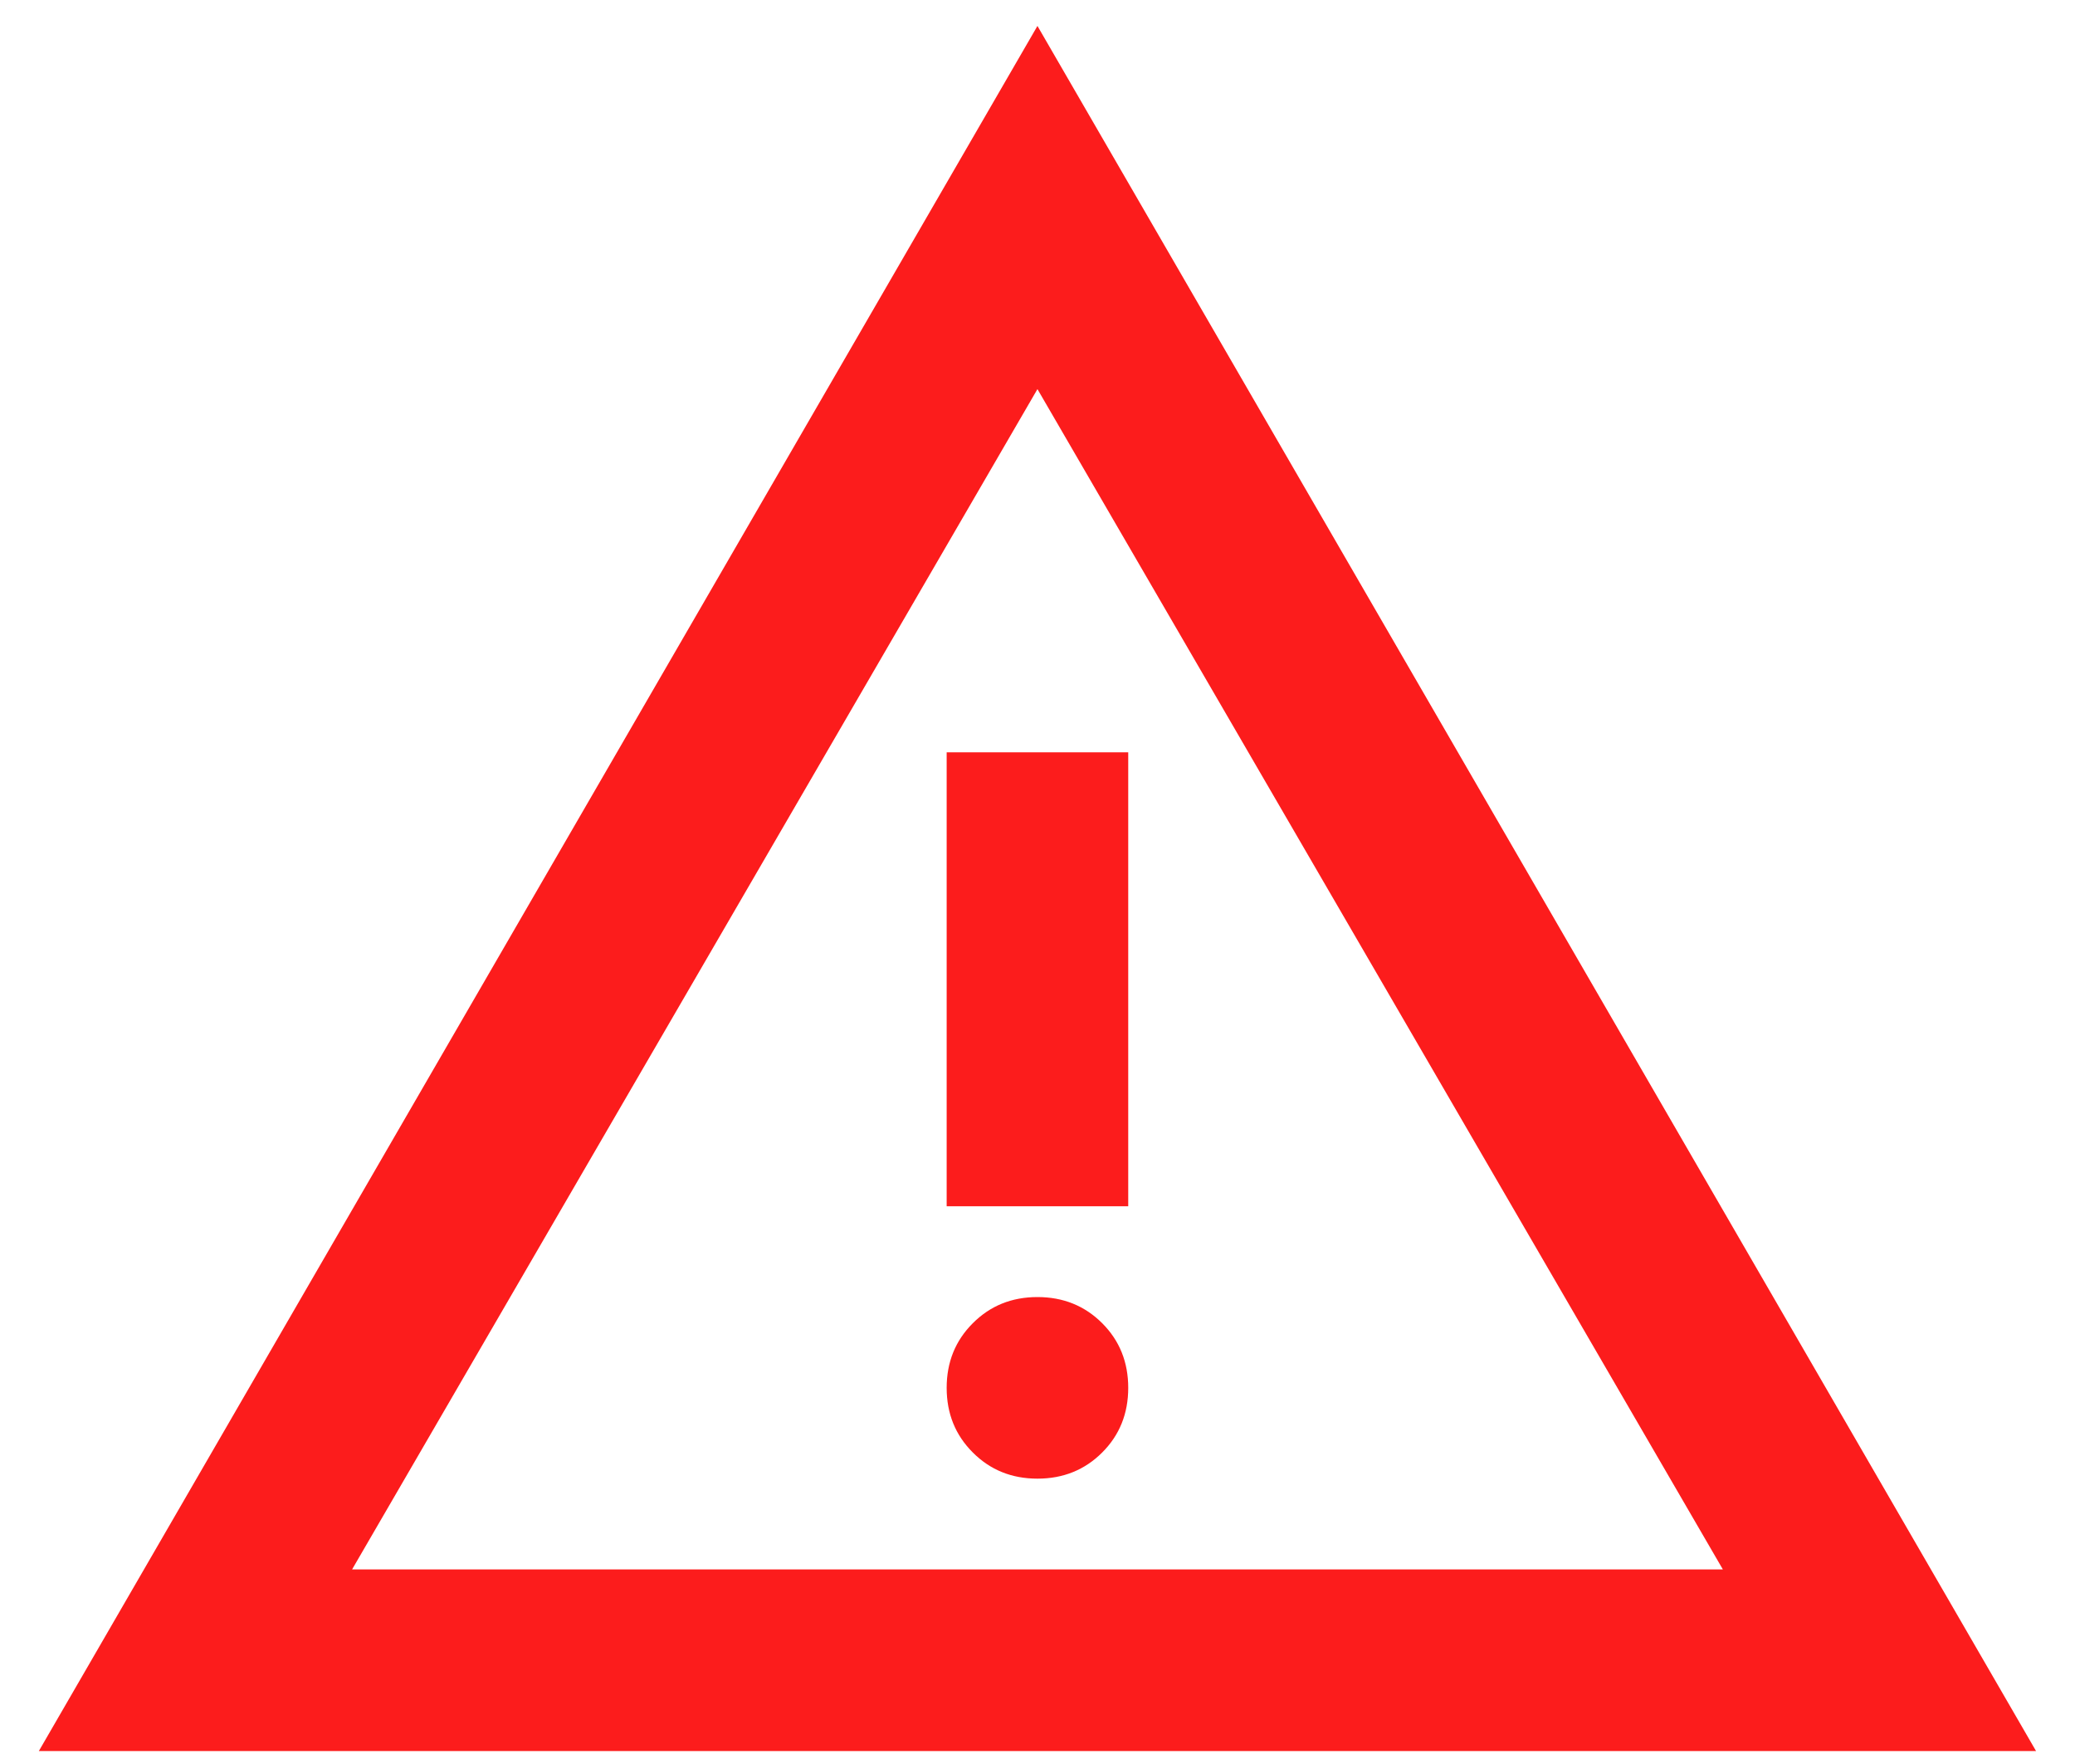
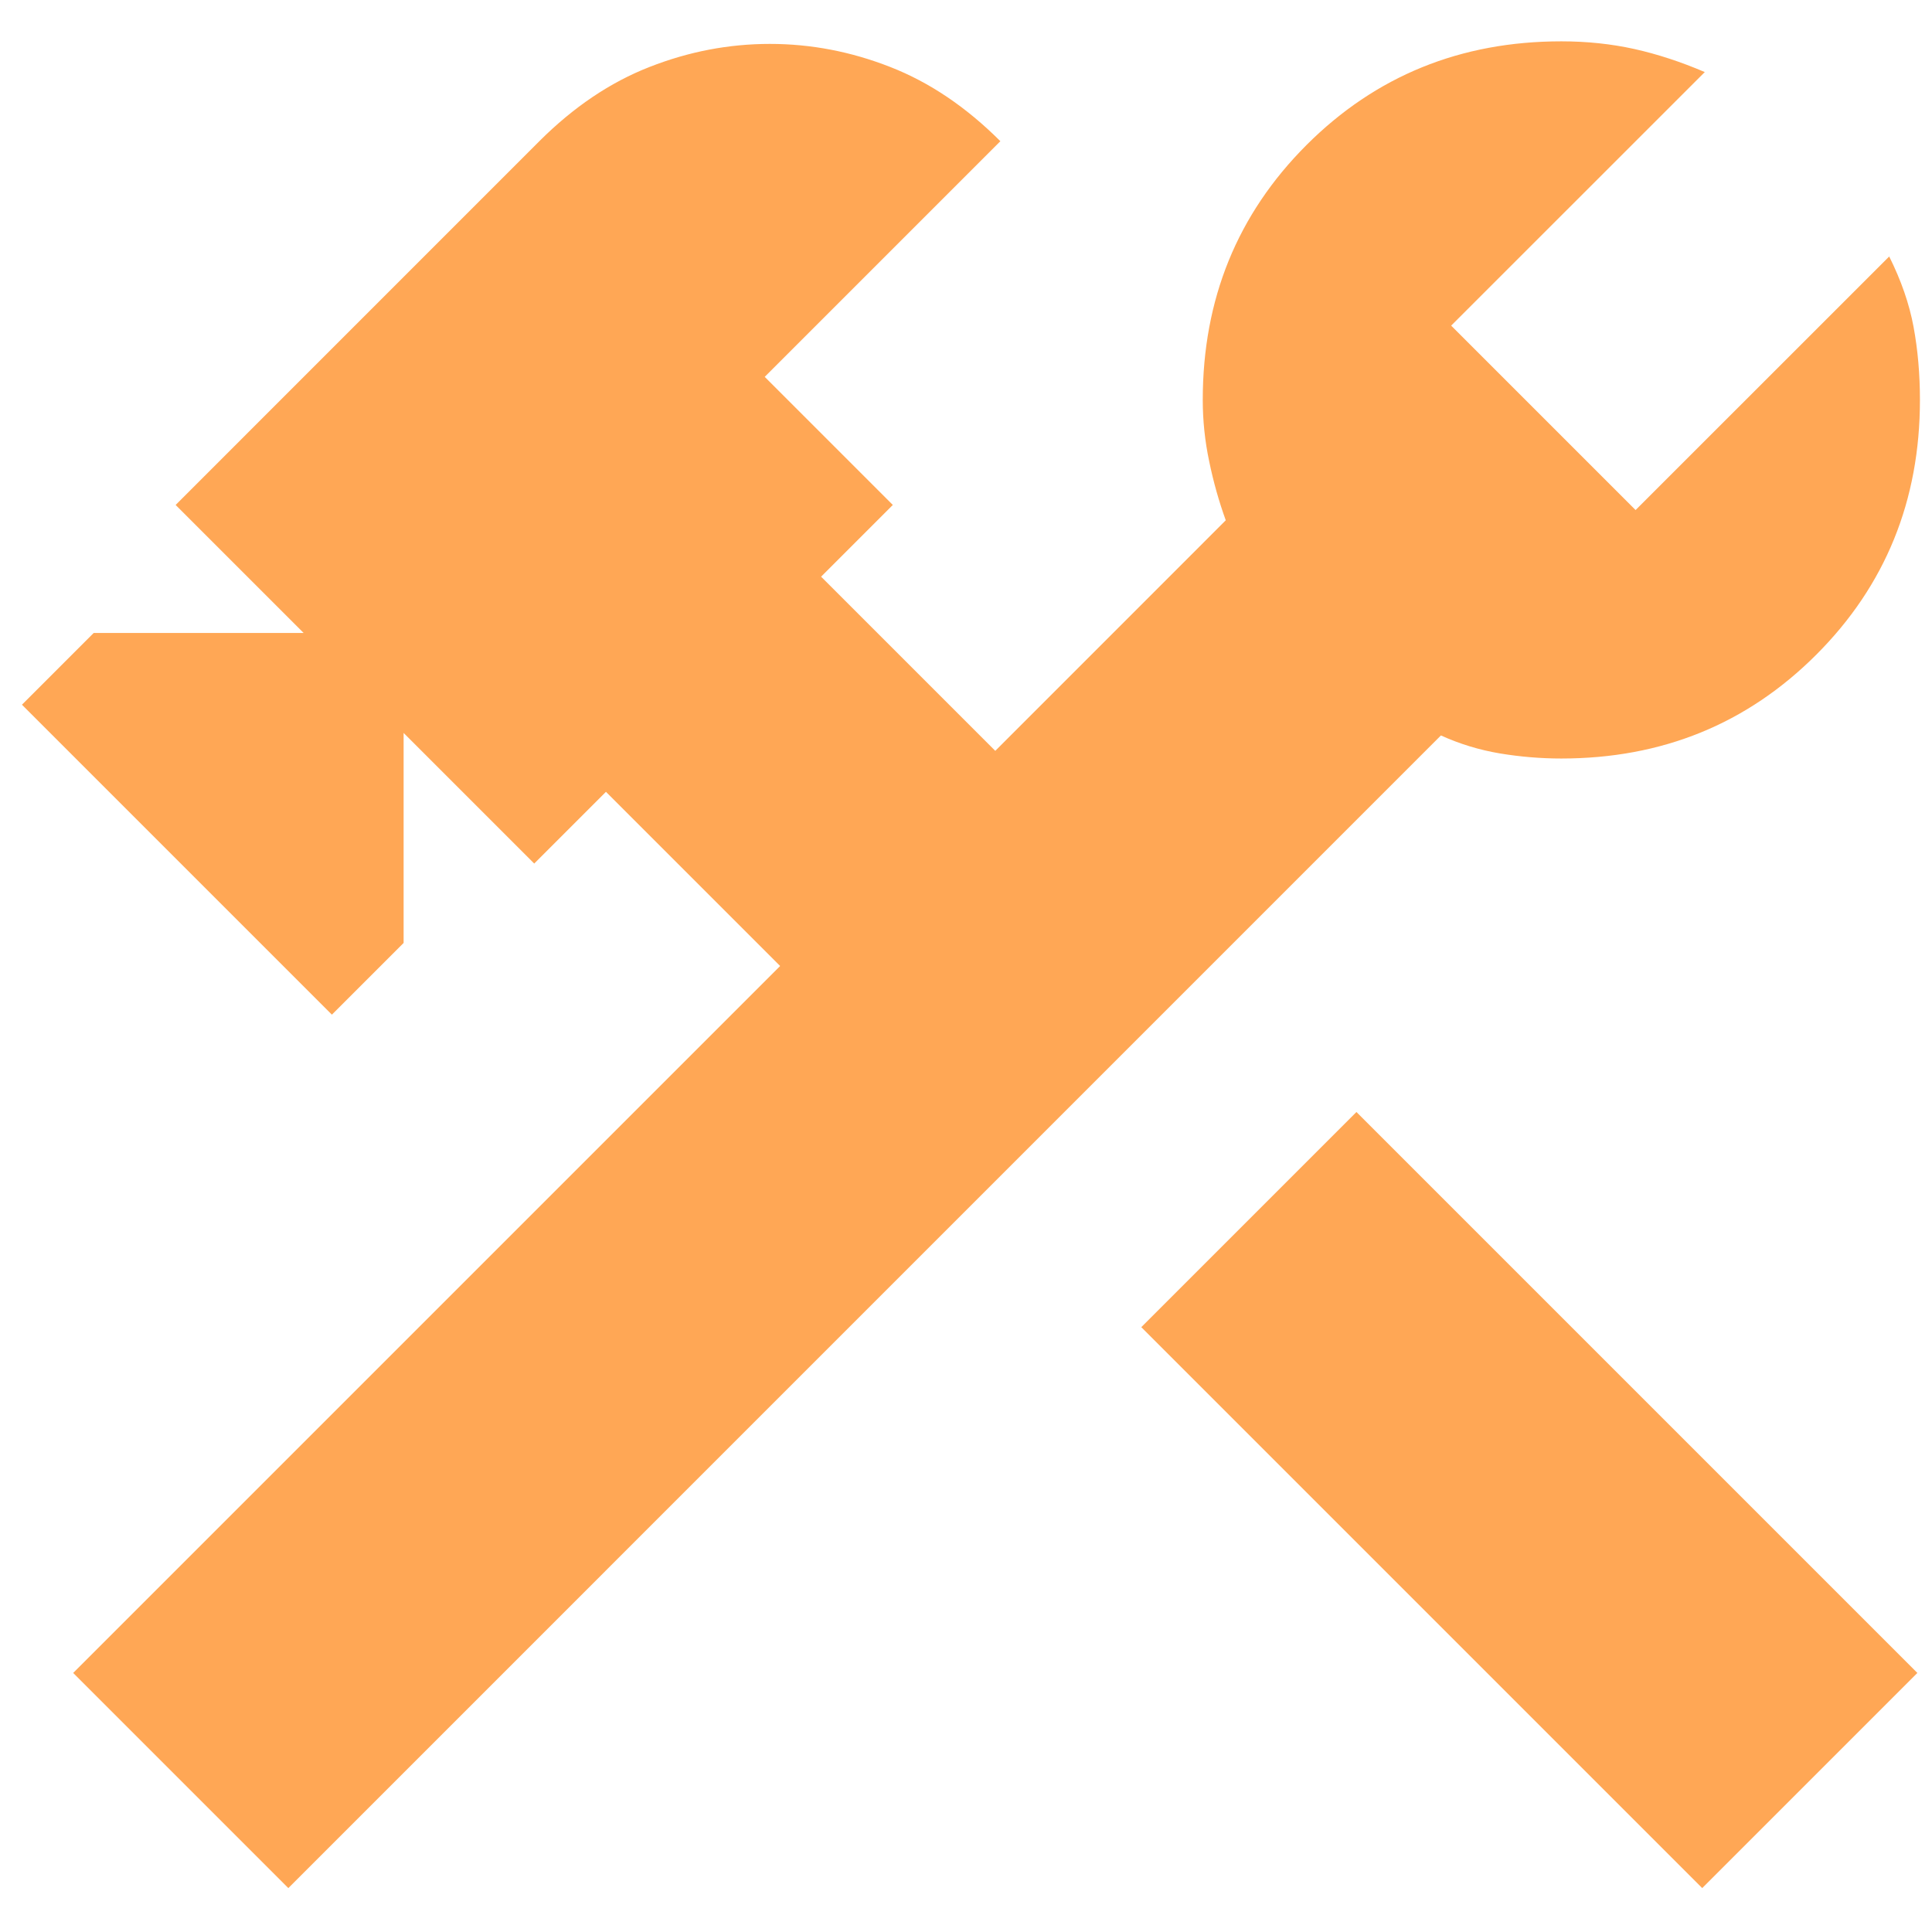
- <svg xmlns="http://www.w3.org/2000/svg" width="40" height="34" viewBox="0 0 40 34" fill="none">
-   <path d="M0.749 33.75L19.999 0.5L39.249 33.75H0.749ZM6.787 30.25H33.212L19.999 7.5L6.787 30.25ZM19.999 28.5C20.495 28.5 20.911 28.332 21.247 27.996C21.582 27.661 21.749 27.246 21.749 26.75C21.749 26.254 21.582 25.839 21.247 25.504C20.911 25.168 20.495 25 19.999 25C19.503 25 19.088 25.168 18.753 25.504C18.417 25.839 18.249 26.254 18.249 26.75C18.249 27.246 18.417 27.661 18.753 27.996C19.088 28.332 19.503 28.5 19.999 28.5ZM18.249 23.25H21.749V14.5H18.249V23.25Z" fill="#FC1C1C" />
+ <svg xmlns="http://www.w3.org/2000/svg" width="33" height="33" viewBox="0 0 33 33" fill="none">
+   <path d="M29.075 32.25L19.494 22.669L23.169 18.994L32.75 28.575L29.075 32.25ZM4.925 32.25L1.25 28.575L13.325 16.5L10.35 13.525L9.125 14.75L6.894 12.519V16.106L5.669 17.331L0.375 12.037L1.6 10.812H5.187L3 8.625L9.212 2.412C9.796 1.829 10.423 1.406 11.094 1.144C11.764 0.881 12.45 0.75 13.15 0.75C13.85 0.75 14.535 0.881 15.206 1.144C15.877 1.406 16.504 1.829 17.087 2.412L13.062 6.437L15.25 8.625L14.025 9.85L17 12.825L20.937 8.887C20.821 8.567 20.726 8.231 20.654 7.881C20.58 7.531 20.544 7.181 20.544 6.831C20.544 5.11 21.135 3.659 22.316 2.477C23.497 1.297 24.948 0.706 26.669 0.706C27.106 0.706 27.522 0.75 27.916 0.837C28.31 0.925 28.71 1.056 29.119 1.231L24.787 5.562L27.937 8.712L32.269 4.381C32.473 4.79 32.612 5.19 32.685 5.583C32.758 5.978 32.794 6.394 32.794 6.831C32.794 8.552 32.203 10.003 31.023 11.183C29.841 12.365 28.39 12.956 26.669 12.956C26.319 12.956 25.969 12.927 25.619 12.869C25.269 12.81 24.933 12.708 24.612 12.562L4.925 32.25Z" fill="#FFA755" />
</svg>
